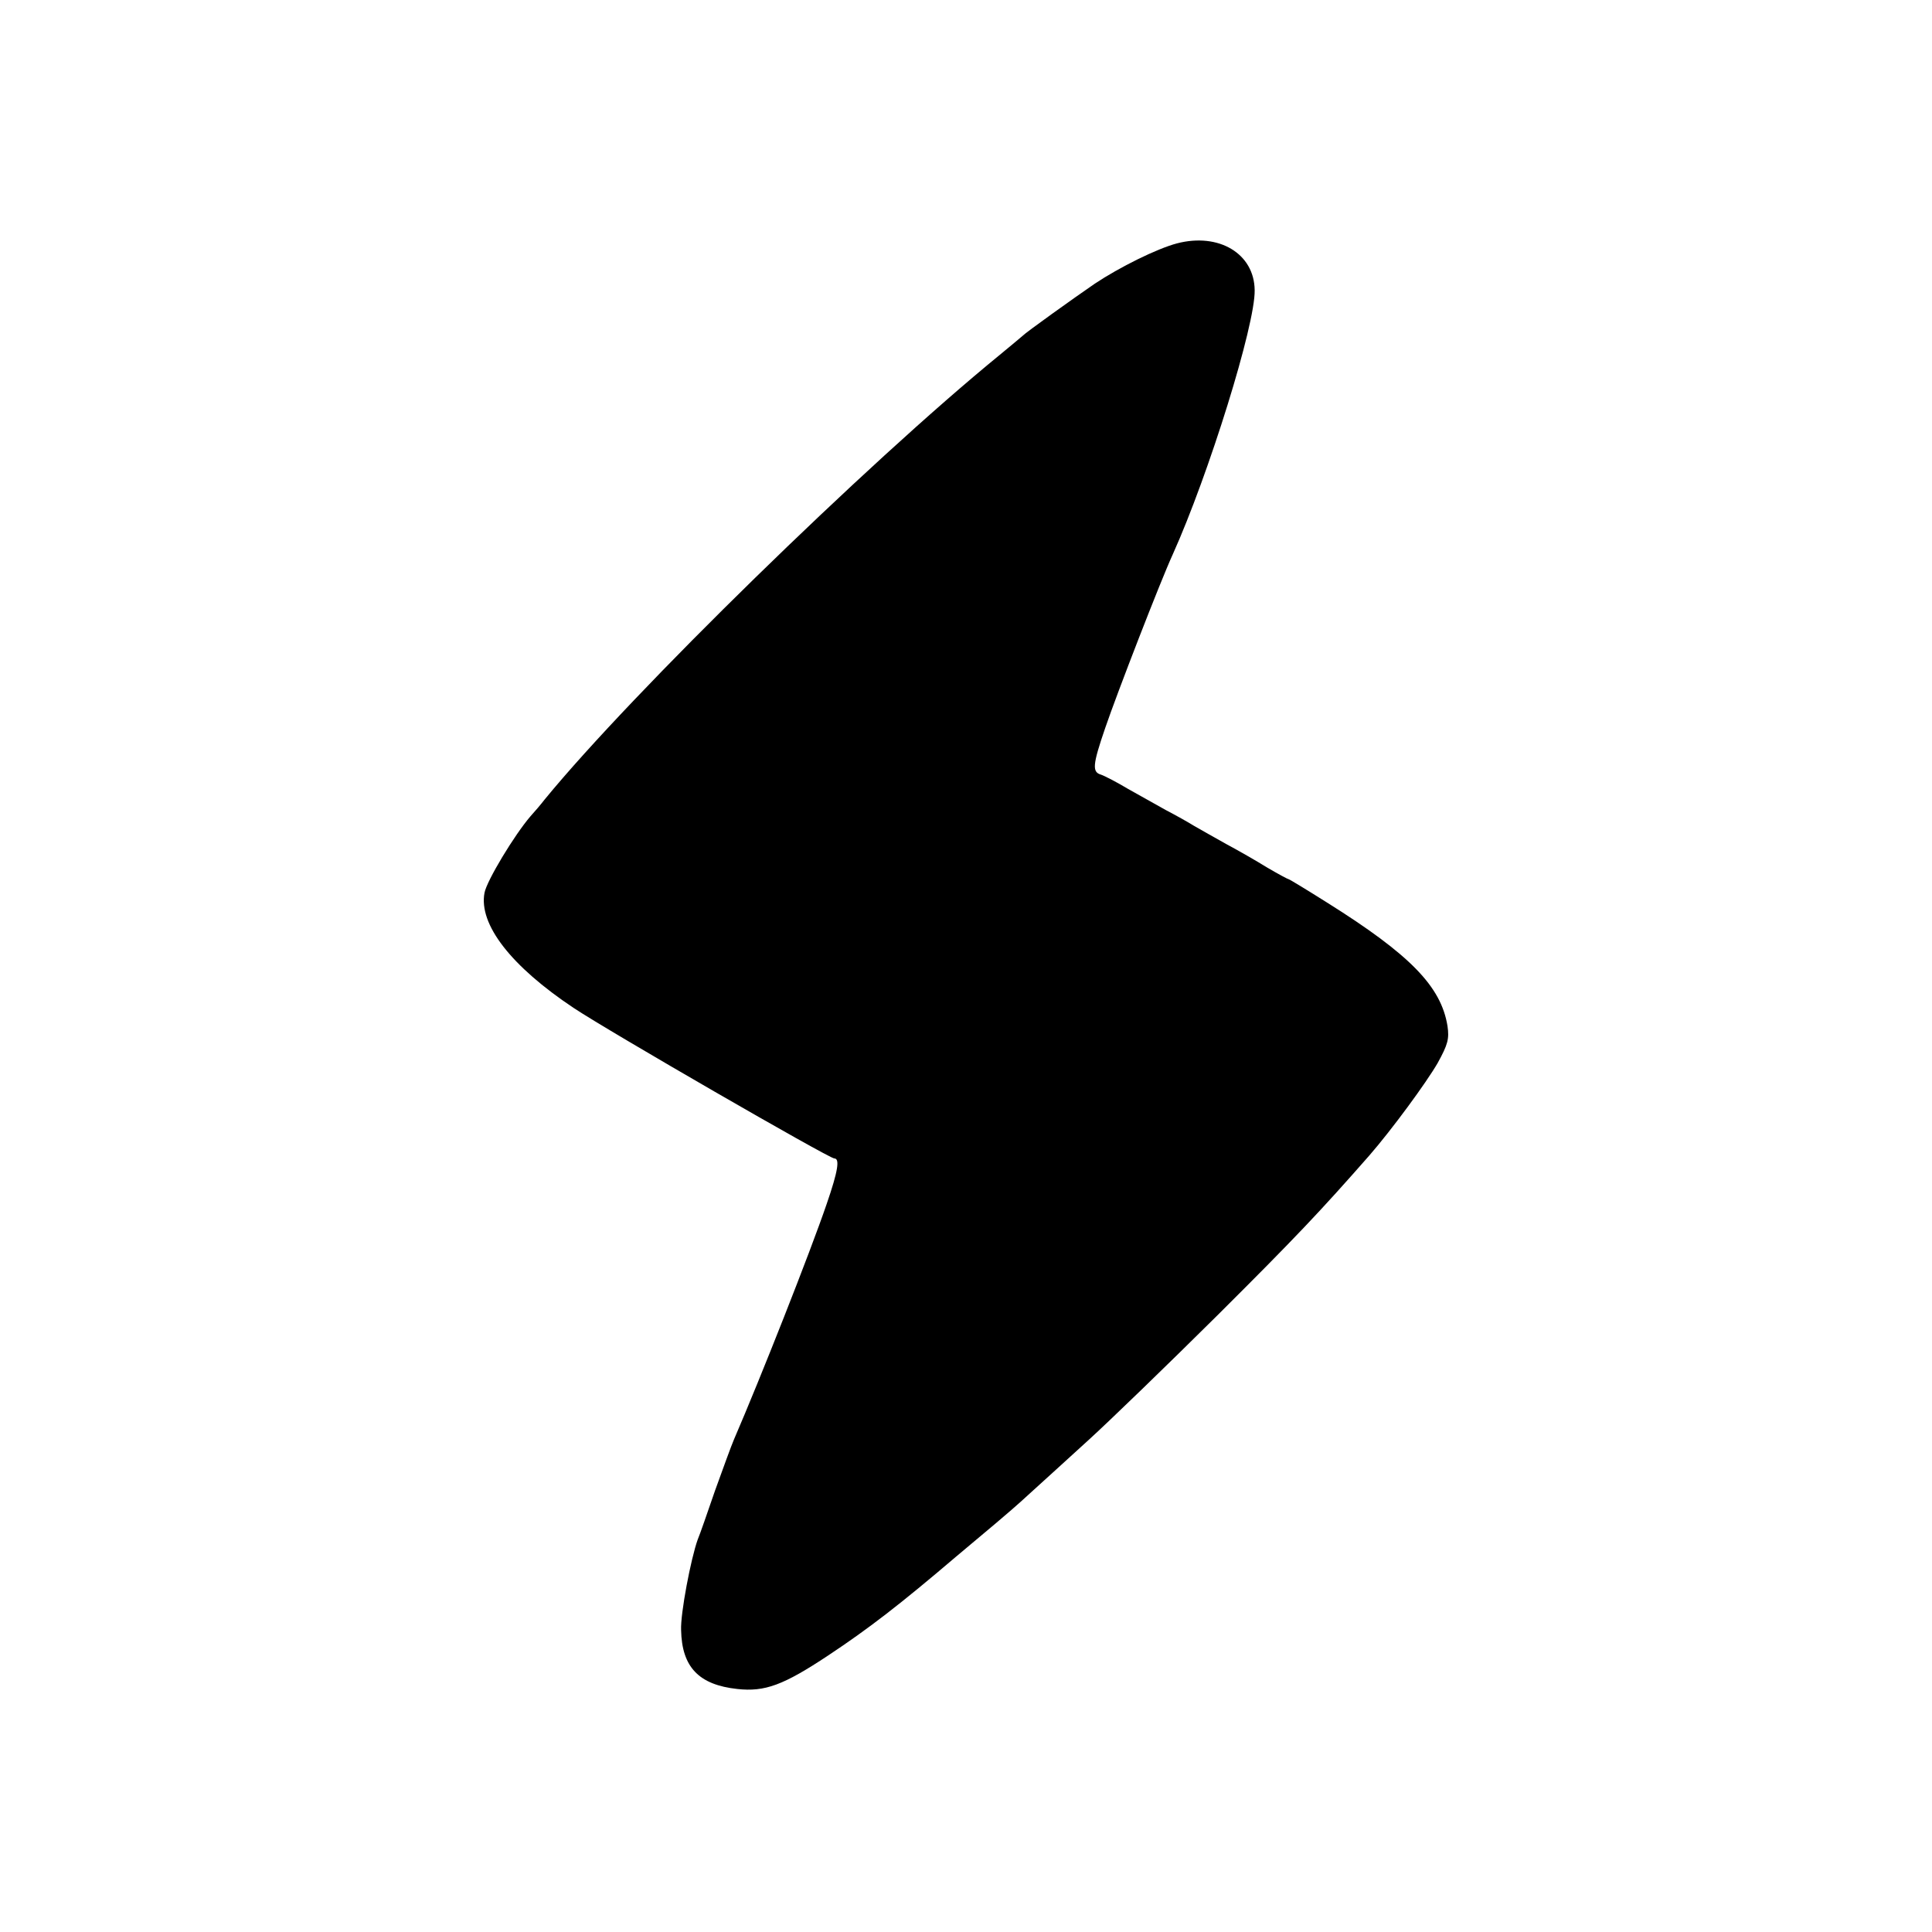
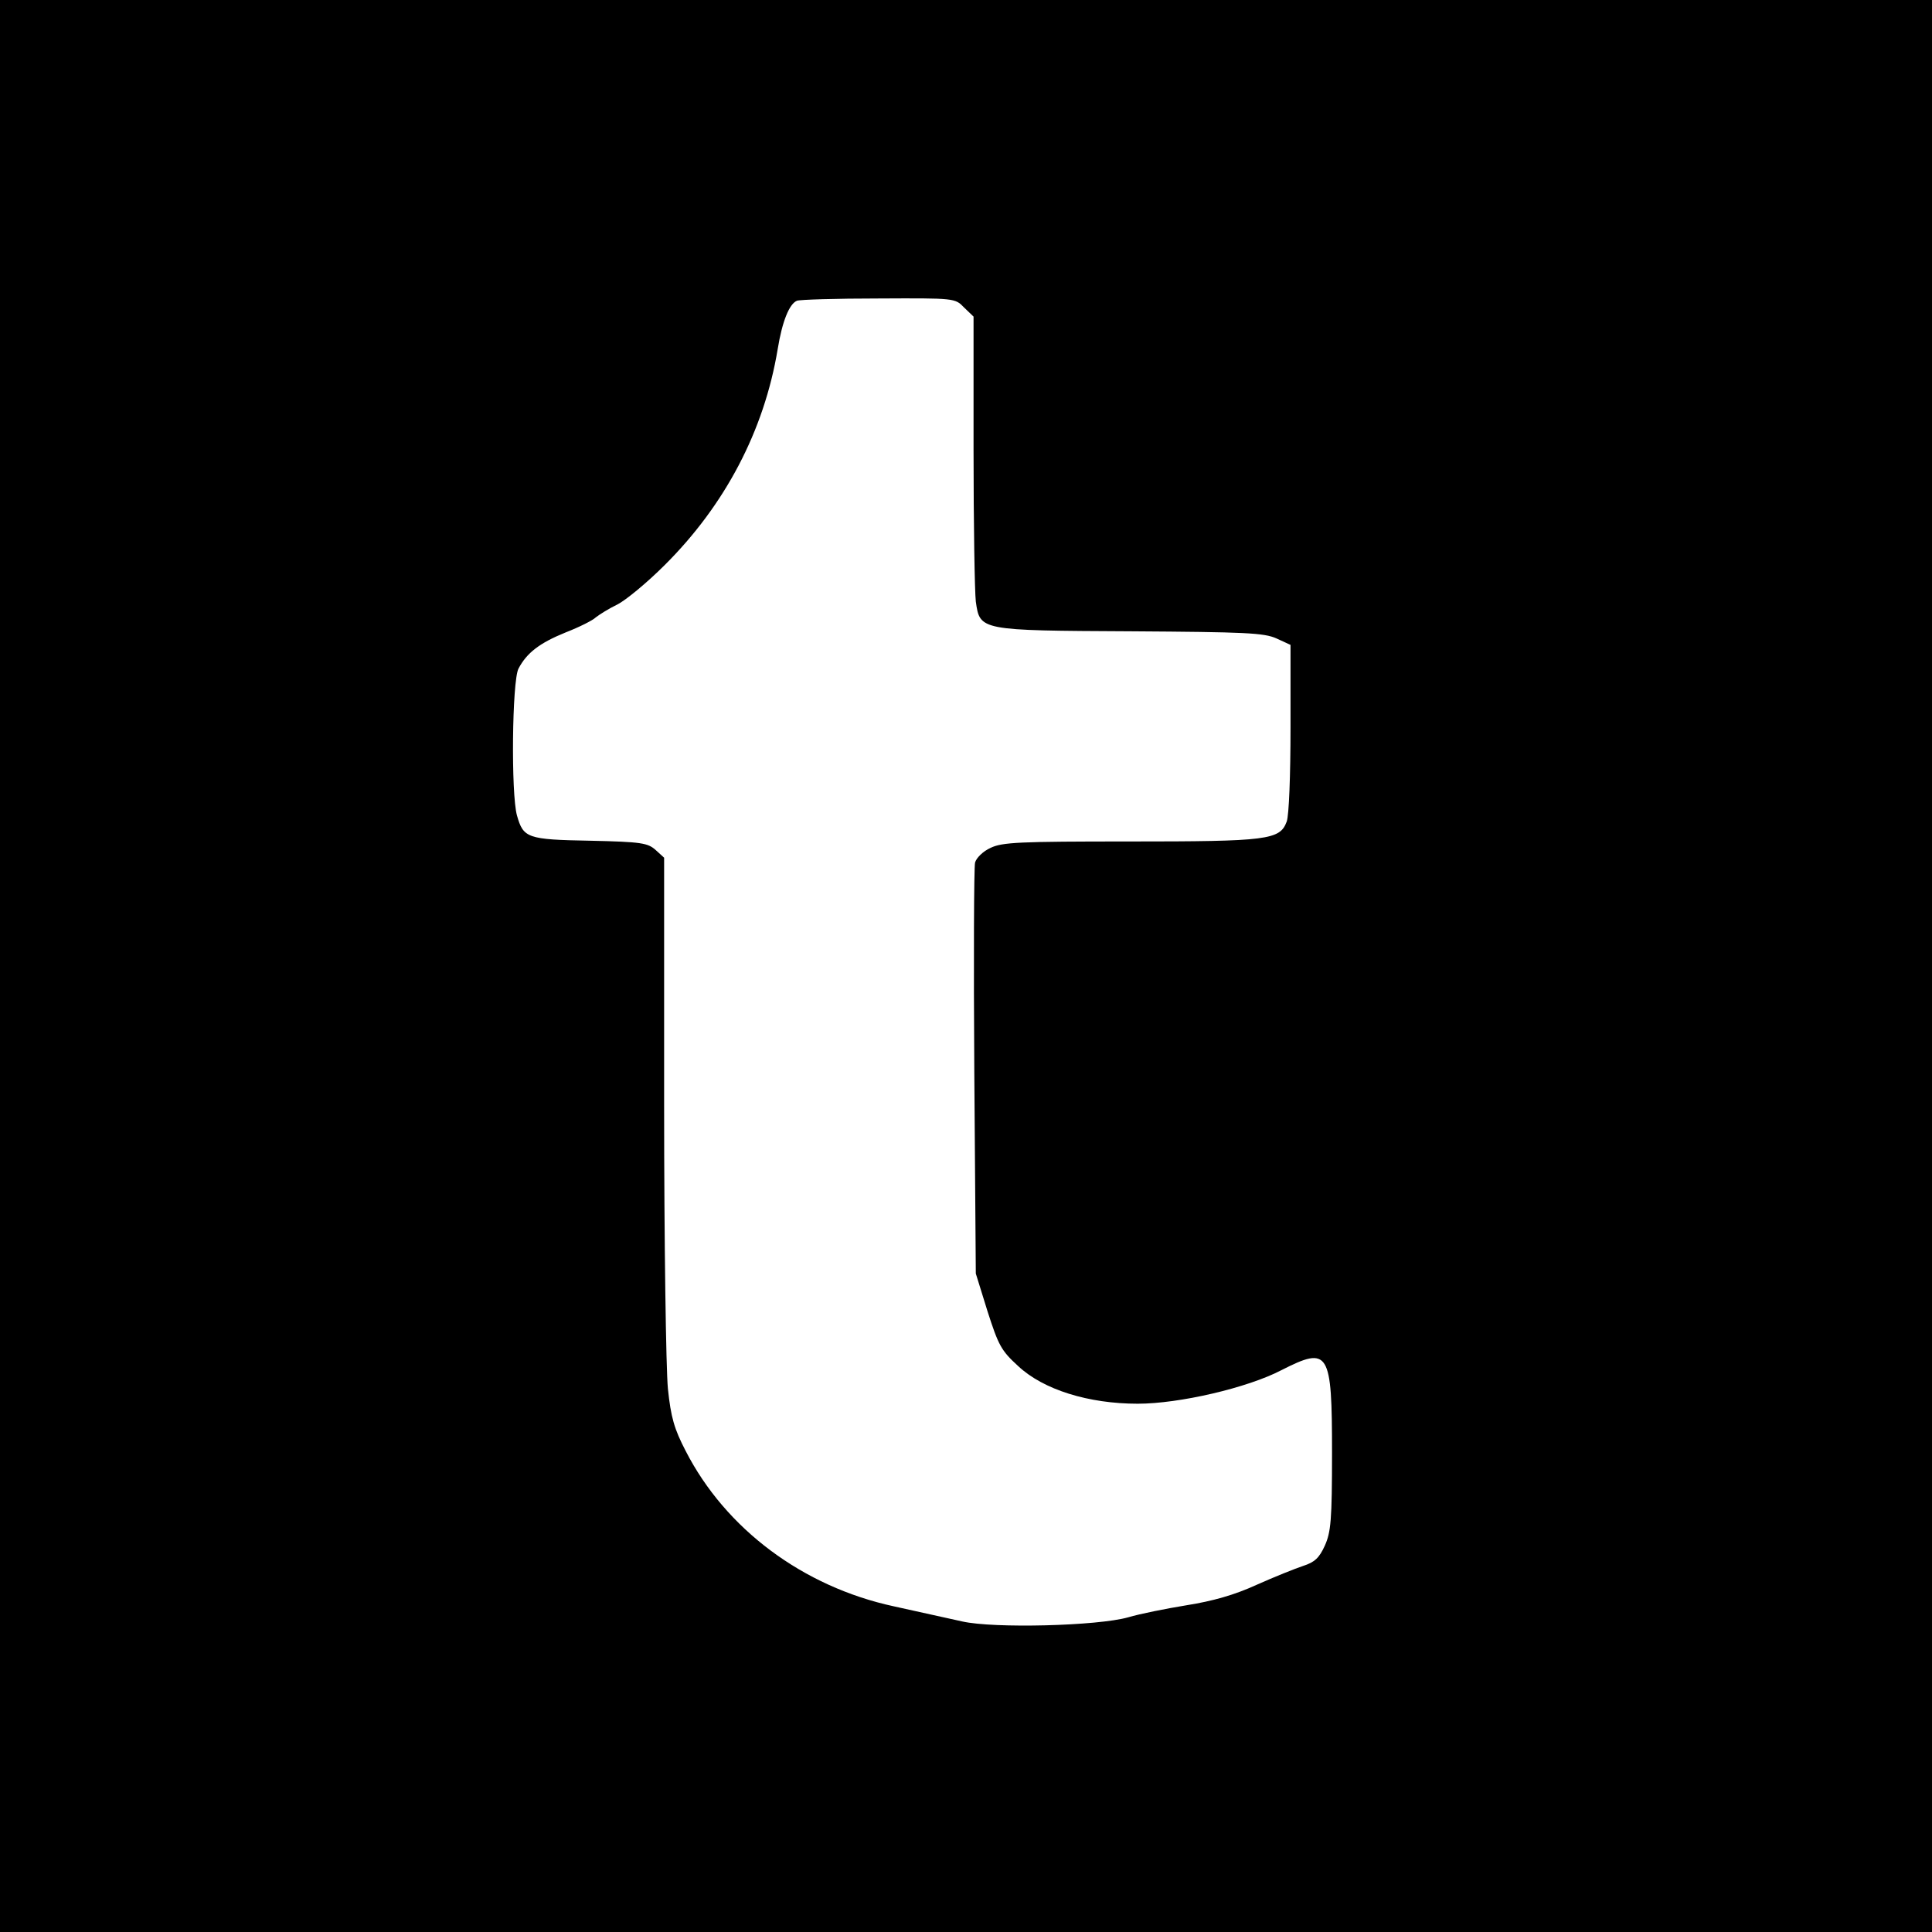
<svg xmlns="http://www.w3.org/2000/svg" version="1.0" width="512pt" height="512pt" viewBox="0 0 512 512" preserveAspectRatio="xMidYMid meet">
  <g transform="translate(0,512) scale(0.1,-0.1)" fill="#000000" stroke="none">
-     <path d="M3119 4475 c-53 -14 -152 -63 -218 -107 -54 -37 -184 -130 -191 -138 -3 -3 -30 -25 -60 -50 -355 -290 -974 -895 -1206 -1178 -10 -13 -27 -33 -38 -45 -43 -50 -116 -171 -122 -203 -16 -84 71 -195 236 -305 93 -62 677 -399 691 -399 15 0 10 -33 -20 -120 -44 -129 -176 -463 -246 -625 -7 -16 -29 -77 -50 -135 -20 -58 -40 -116 -46 -130 -18 -50 -46 -196 -44 -240 2 -98 47 -145 149 -156 73 -8 122 10 241 89 107 71 190 135 339 262 39 33 87 73 106 89 19 16 60 51 90 79 30 27 100 91 155 141 55 50 208 198 340 329 208 207 275 278 404 425 60 69 151 193 181 245 27 49 31 64 26 98 -17 105 -99 189 -319 327 -54 34 -100 62 -102 62 -2 0 -28 14 -57 31 -29 18 -78 46 -108 62 -30 17 -68 38 -85 48 -16 10 -50 29 -75 42 -25 14 -70 39 -100 56 -30 18 -63 35 -72 38 -24 7 -23 25 11 124 31 91 146 388 179 460 95 211 219 609 217 700 -1 97 -95 153 -206 124z" />
+     <path d="M0 2560 l0 -2560 2560 0 2560 0 0 2560 0 2560 -2560 0 -2560 0 0 -2560z m2555 1745 l25 -24 0 -354 c0 -195 3 -375 6 -401 11 -77 9 -77 412 -79 302 -2 352 -4 385 -19 l37 -17 0 -219 c0 -127 -4 -232 -10 -249 -18 -49 -49 -53 -418 -53 -291 0 -336 -2 -367 -17 -20 -9 -38 -27 -41 -39 -3 -12 -4 -262 -2 -555 l4 -534 31 -100 c29 -90 36 -104 81 -145 67 -63 187 -100 317 -100 110 0 291 42 381 89 126 64 134 51 134 -219 0 -179 -3 -210 -19 -246 -15 -33 -27 -44 -58 -54 -21 -7 -76 -29 -123 -50 -59 -27 -116 -43 -185 -54 -55 -9 -125 -23 -155 -32 -81 -23 -356 -30 -440 -11 -36 8 -117 26 -181 40 -241 52 -446 205 -552 412 -30 58 -39 88 -47 165 -5 53 -10 387 -10 751 l0 656 -22 20 c-21 19 -37 22 -174 25 -167 3 -177 7 -194 67 -16 57 -13 356 4 389 22 42 56 68 125 96 36 14 72 32 80 40 9 7 34 23 57 34 22 11 79 58 125 104 160 159 264 356 300 573 12 74 31 120 51 128 7 3 104 6 216 6 203 1 203 1 227 -24z" />
  </g>
</svg>
